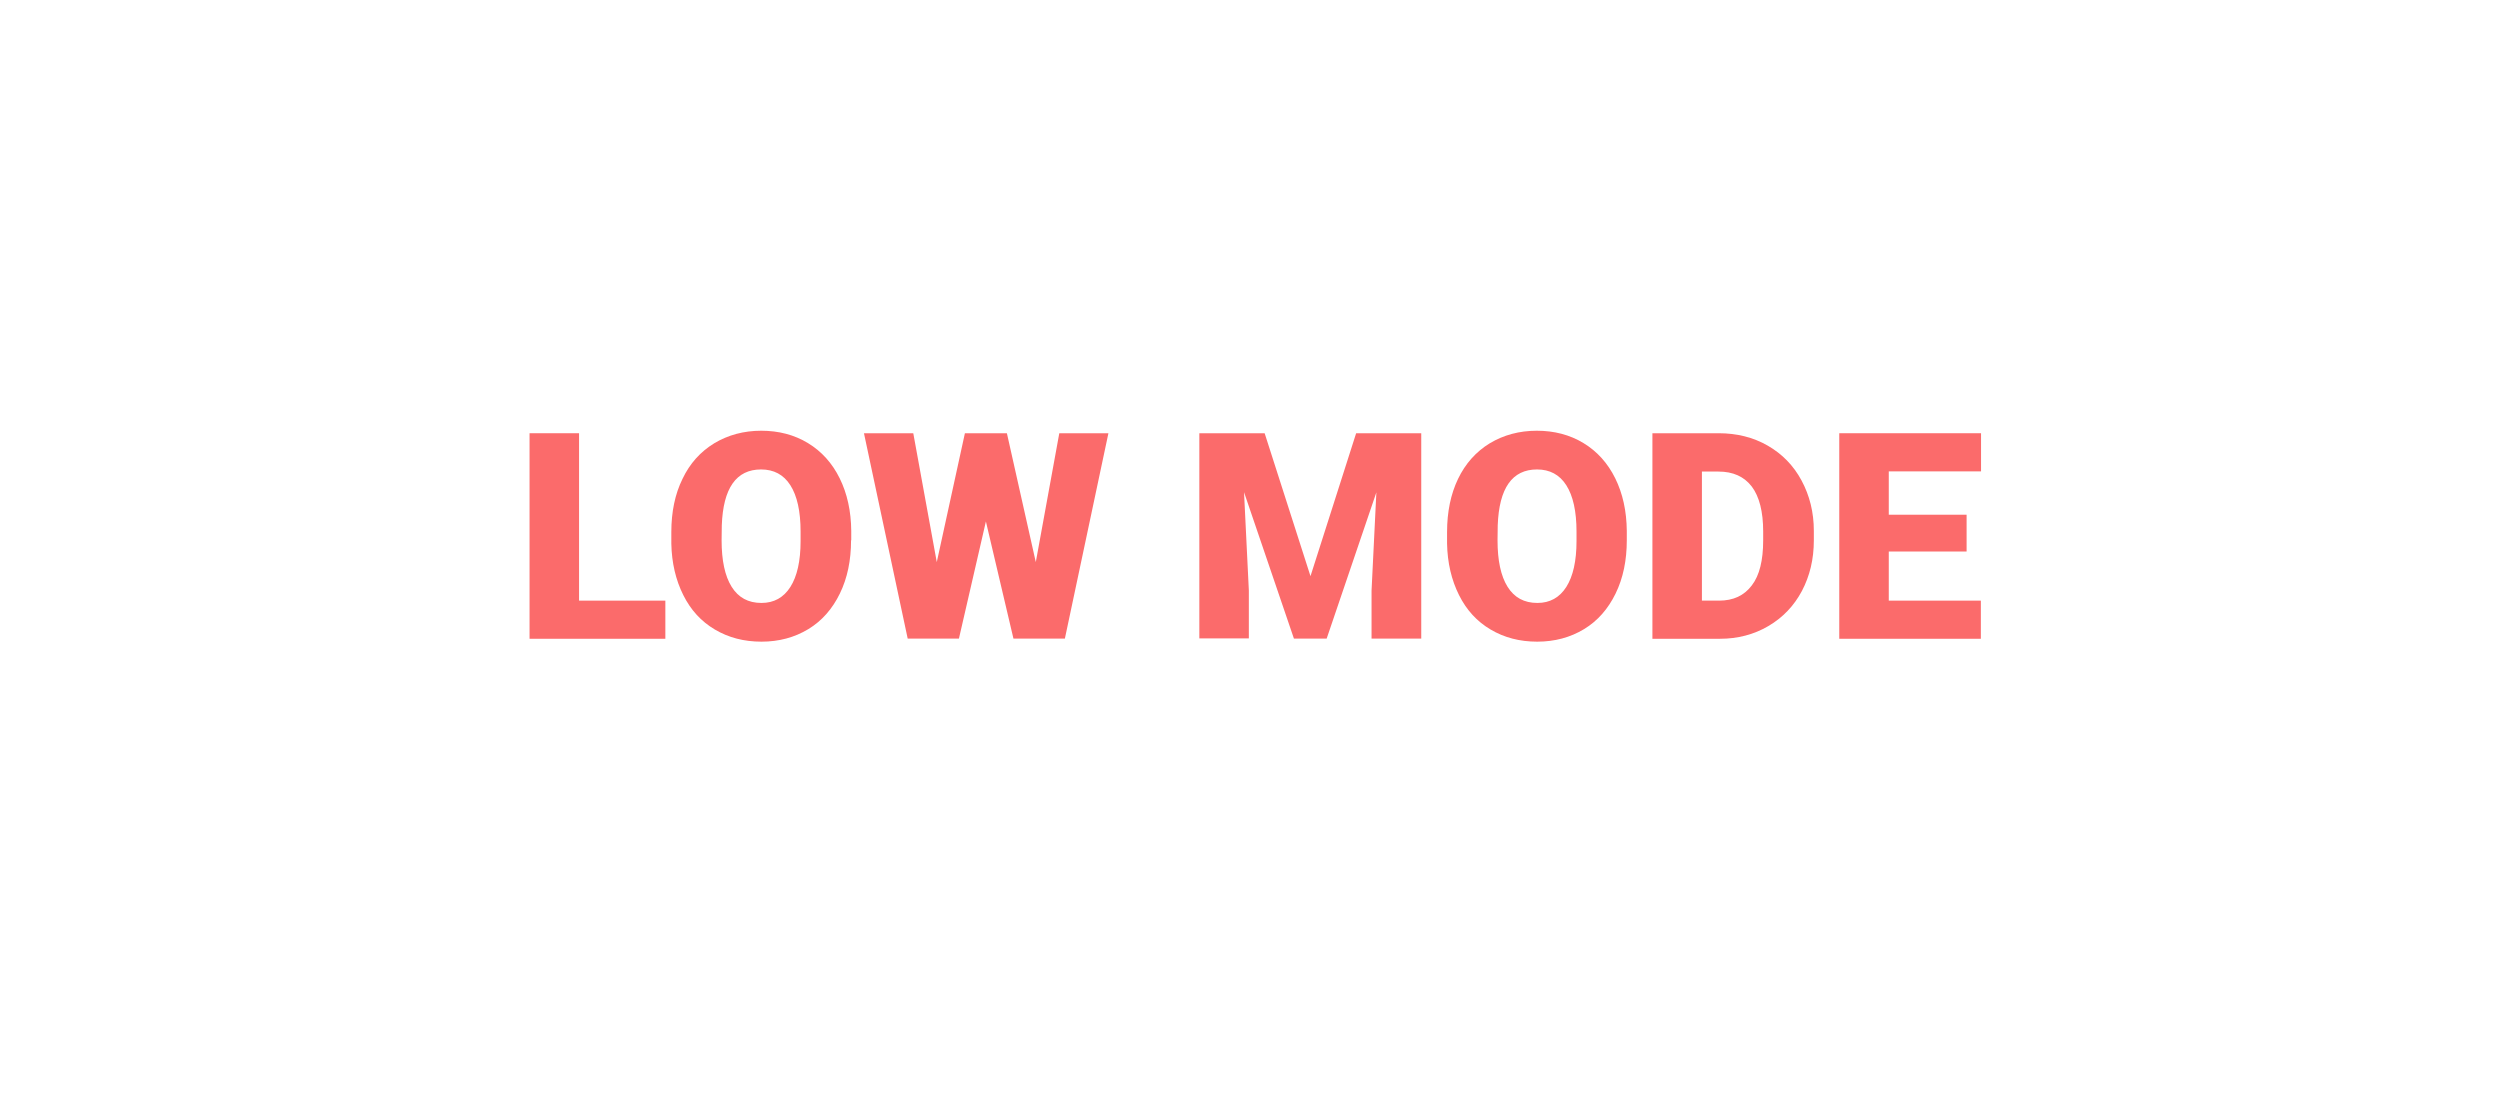
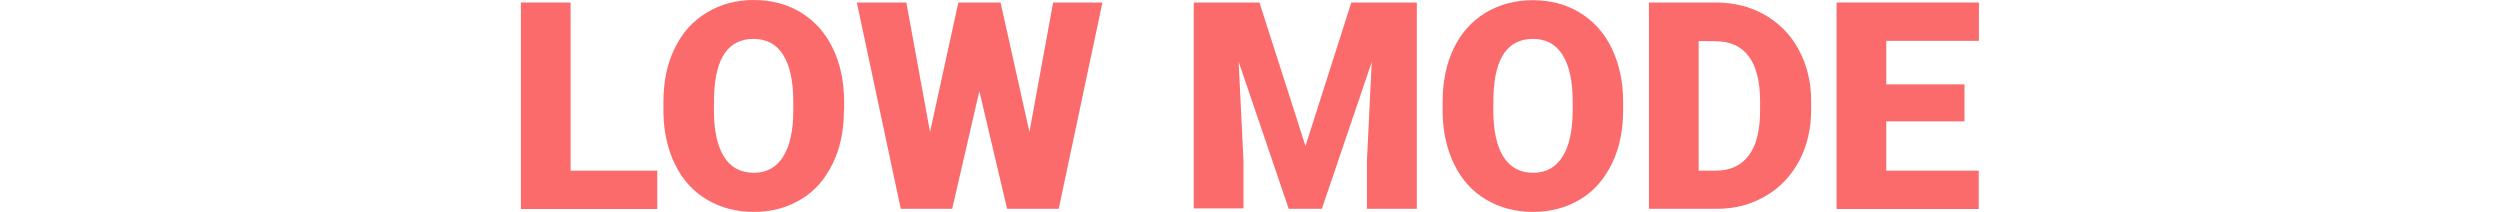
- <svg xmlns="http://www.w3.org/2000/svg" version="1.1" id="Слой_1" x="0px" y="0px" viewBox="0 0 1297.8 575" style="enable-background:new 0 0 1297.8 575;" xml:space="preserve">
+ <svg xmlns="http://www.w3.org/2000/svg" version="1.1" id="Слой_1" x="0px" y="0px" width="1297.8px" height="110px" viewBox="0 0 1297.8 110" style="enable-background:new 0 0 1297.8 110;" xml:space="preserve">
  <style type="text/css">
	.st0{fill:#FB6B6B;}
</style>
  <g>
-     <path class="st0" d="M300.6,311.8h44.8v19.8h-70.5V224.9h25.7V311.8z" />
-     <path class="st0" d="M441.8,280.5c0,10.4-1.9,19.6-5.8,27.6c-3.9,8-9.3,14.2-16.4,18.5s-15.2,6.5-24.3,6.5s-17.1-2.1-24.2-6.3   s-12.5-10.1-16.4-17.9c-3.9-7.8-6-16.7-6.2-26.7v-6c0-10.4,1.9-19.7,5.8-27.6c3.8-8,9.3-14.1,16.5-18.5c7.2-4.3,15.3-6.5,24.4-6.5   c9,0,17.1,2.1,24.2,6.4c7.1,4.3,12.6,10.4,16.5,18.3c3.9,7.9,5.9,17,6,27.3V280.5z M415.6,276c0-10.6-1.8-18.6-5.3-24.1   c-3.5-5.5-8.6-8.2-15.2-8.2c-12.9,0-19.7,9.7-20.4,29l-0.1,7.8c0,10.4,1.7,18.5,5.2,24.1c3.5,5.6,8.6,8.4,15.5,8.4   c6.5,0,11.5-2.8,15-8.3c3.5-5.5,5.3-13.5,5.3-23.8V276z" />
-     <path class="st0" d="M537.7,291.8l12.2-66.9h25.5l-22.6,106.6h-26.7l-14.3-60.8l-14,60.8h-26.6l-22.7-106.6h25.6l12.2,66.9   l14.6-66.9h21.8L537.7,291.8z" />
-     <path class="st0" d="M656.5,224.9l23.8,74.2l23.7-74.2h33.8v106.6h-25.8v-24.9l2.5-51l-25.8,75.9h-17l-25.9-76l2.5,51v24.9h-25.7   V224.9H656.5z" />
-     <path class="st0" d="M844.5,280.5c0,10.4-1.9,19.6-5.8,27.6c-3.9,8-9.3,14.2-16.4,18.5c-7.1,4.3-15.2,6.5-24.3,6.5   s-17.1-2.1-24.2-6.3s-12.5-10.1-16.4-17.9s-6-16.7-6.2-26.7v-6c0-10.4,1.9-19.7,5.7-27.6s9.3-14.1,16.5-18.5   c7.2-4.3,15.3-6.5,24.4-6.5c9,0,17.1,2.1,24.2,6.4c7.1,4.3,12.6,10.4,16.5,18.3c3.9,7.9,5.9,17,6,27.3V280.5z M818.4,276   c0-10.6-1.8-18.6-5.3-24.1s-8.6-8.2-15.2-8.2c-12.9,0-19.7,9.7-20.4,29l-0.1,7.8c0,10.4,1.7,18.5,5.2,24.1   c3.5,5.6,8.6,8.4,15.5,8.4c6.5,0,11.5-2.8,15-8.3c3.5-5.5,5.3-13.5,5.3-23.8V276z" />
-     <path class="st0" d="M857.8,331.6V224.9h34.4c9.4,0,17.9,2.1,25.4,6.4c7.5,4.3,13.4,10.3,17.6,18.1c4.2,7.8,6.4,16.5,6.4,26.2v4.9   c0,9.8-2.1,18.5-6.2,26.3c-4.1,7.7-9.9,13.8-17.4,18.2c-7.5,4.4-15.9,6.6-25.1,6.6H857.8z M883.5,244.8v67h8.9c7.4,0,13-2.6,17-7.9   c4-5.2,5.9-13,5.9-23.4v-4.6c0-10.3-2-18.1-5.9-23.3c-4-5.2-9.7-7.8-17.3-7.8H883.5z" />
-     <path class="st0" d="M1020.9,286.3h-40.4v25.5h47.8v19.8h-73.5V224.9h73.6v19.8h-47.9v22.5h40.4V286.3z" />
+     <path class="st0" d="M296.2,88.6h45v19.9h-70.8V1.3h25.8V88.6z" />
+     <path class="st0" d="M438.1,57.2c0,10.4-1.9,19.7-5.8,27.7c-3.9,8-9.3,14.3-16.5,18.6c-7.1,4.3-15.3,6.5-24.4,6.5   s-17.2-2.1-24.3-6.3c-7.1-4.2-12.6-10.1-16.5-18c-3.9-7.8-6-16.8-6.2-26.8v-6c0-10.4,1.9-19.8,5.8-27.7c3.8-8,9.3-14.2,16.6-18.6   C374,2.2,382.1,0,391.3,0c9,0,17.2,2.1,24.3,6.4c7.1,4.3,12.7,10.4,16.6,18.4c3.9,7.9,5.9,17.1,6,27.4v4.9H438.1z M411.8,52.6   c0-10.6-1.8-18.7-5.3-24.2c-3.5-5.5-8.6-8.2-15.3-8.2c-13,0-19.8,9.7-20.5,29.1l-0.1,7.8c0,10.4,1.7,18.6,5.2,24.2   c3.5,5.6,8.6,8.4,15.6,8.4c6.5,0,11.6-2.8,15.1-8.3c3.5-5.5,5.3-13.6,5.3-23.9V52.6z" />
+     <path class="st0" d="M534.4,68.5l12.3-67.2h25.6l-22.7,107.1h-26.8l-14.4-61.1l-14.1,61.1h-26.7L444.8,1.3h25.7l12.3,67.2   l14.7-67.2h21.9L534.4,68.5z" />
+     <path class="st0" d="M653.8,1.3l23.9,74.5l23.8-74.5h34v107.1h-25.9v-25l2.5-51.2l-25.9,76.2H669L643,32l2.5,51.2v25h-25.8V1.3   H653.8z" />
+     <path class="st0" d="M842.6,57.2c0,10.4-1.9,19.7-5.8,27.7c-3.9,8-9.3,14.3-16.5,18.6c-7.1,4.3-15.3,6.5-24.4,6.5   s-17.2-2.1-24.3-6.3c-7.1-4.2-12.6-10.1-16.5-18c-3.9-7.8-6-16.8-6.2-26.8v-6c0-10.4,1.9-19.8,5.7-27.7c3.8-7.9,9.3-14.2,16.6-18.6   c7.2-4.3,15.4-6.5,24.5-6.5c9,0,17.2,2.1,24.3,6.4c7.1,4.3,12.7,10.4,16.6,18.4s5.9,17.1,6,27.4V57.2z M816.4,52.6   c0-10.6-1.8-18.7-5.3-24.2s-8.6-8.2-15.3-8.2c-13,0-19.8,9.7-20.5,29.1l-0.1,7.8c0,10.4,1.7,18.6,5.2,24.2   c3.5,5.6,8.6,8.4,15.6,8.4c6.5,0,11.6-2.8,15.1-8.3c3.5-5.5,5.3-13.6,5.3-23.9V52.6z" />
+     <path class="st0" d="M856,108.5V1.3h34.6c9.4,0,18,2.1,25.5,6.4c7.5,4.3,13.5,10.3,17.7,18.2c4.2,7.8,6.4,16.6,6.4,26.3v4.9   c0,9.8-2.1,18.6-6.2,26.4c-4.1,7.7-9.9,13.9-17.5,18.3c-7.5,4.4-16,6.6-25.2,6.6H856z M881.8,21.3v67.3h8.9   c7.4,0,13.1-2.6,17.1-7.9c4-5.2,5.9-13.1,5.9-23.5v-4.6c0-10.3-2-18.2-5.9-23.4c-4-5.2-9.7-7.8-17.4-7.8L881.8,21.3L881.8,21.3z" />
+     <path class="st0" d="M1019.8,63h-40.6v25.6h48v19.9h-73.8V1.3h73.9v19.9h-48.1v22.6h40.6V63z" />
  </g>
</svg>
